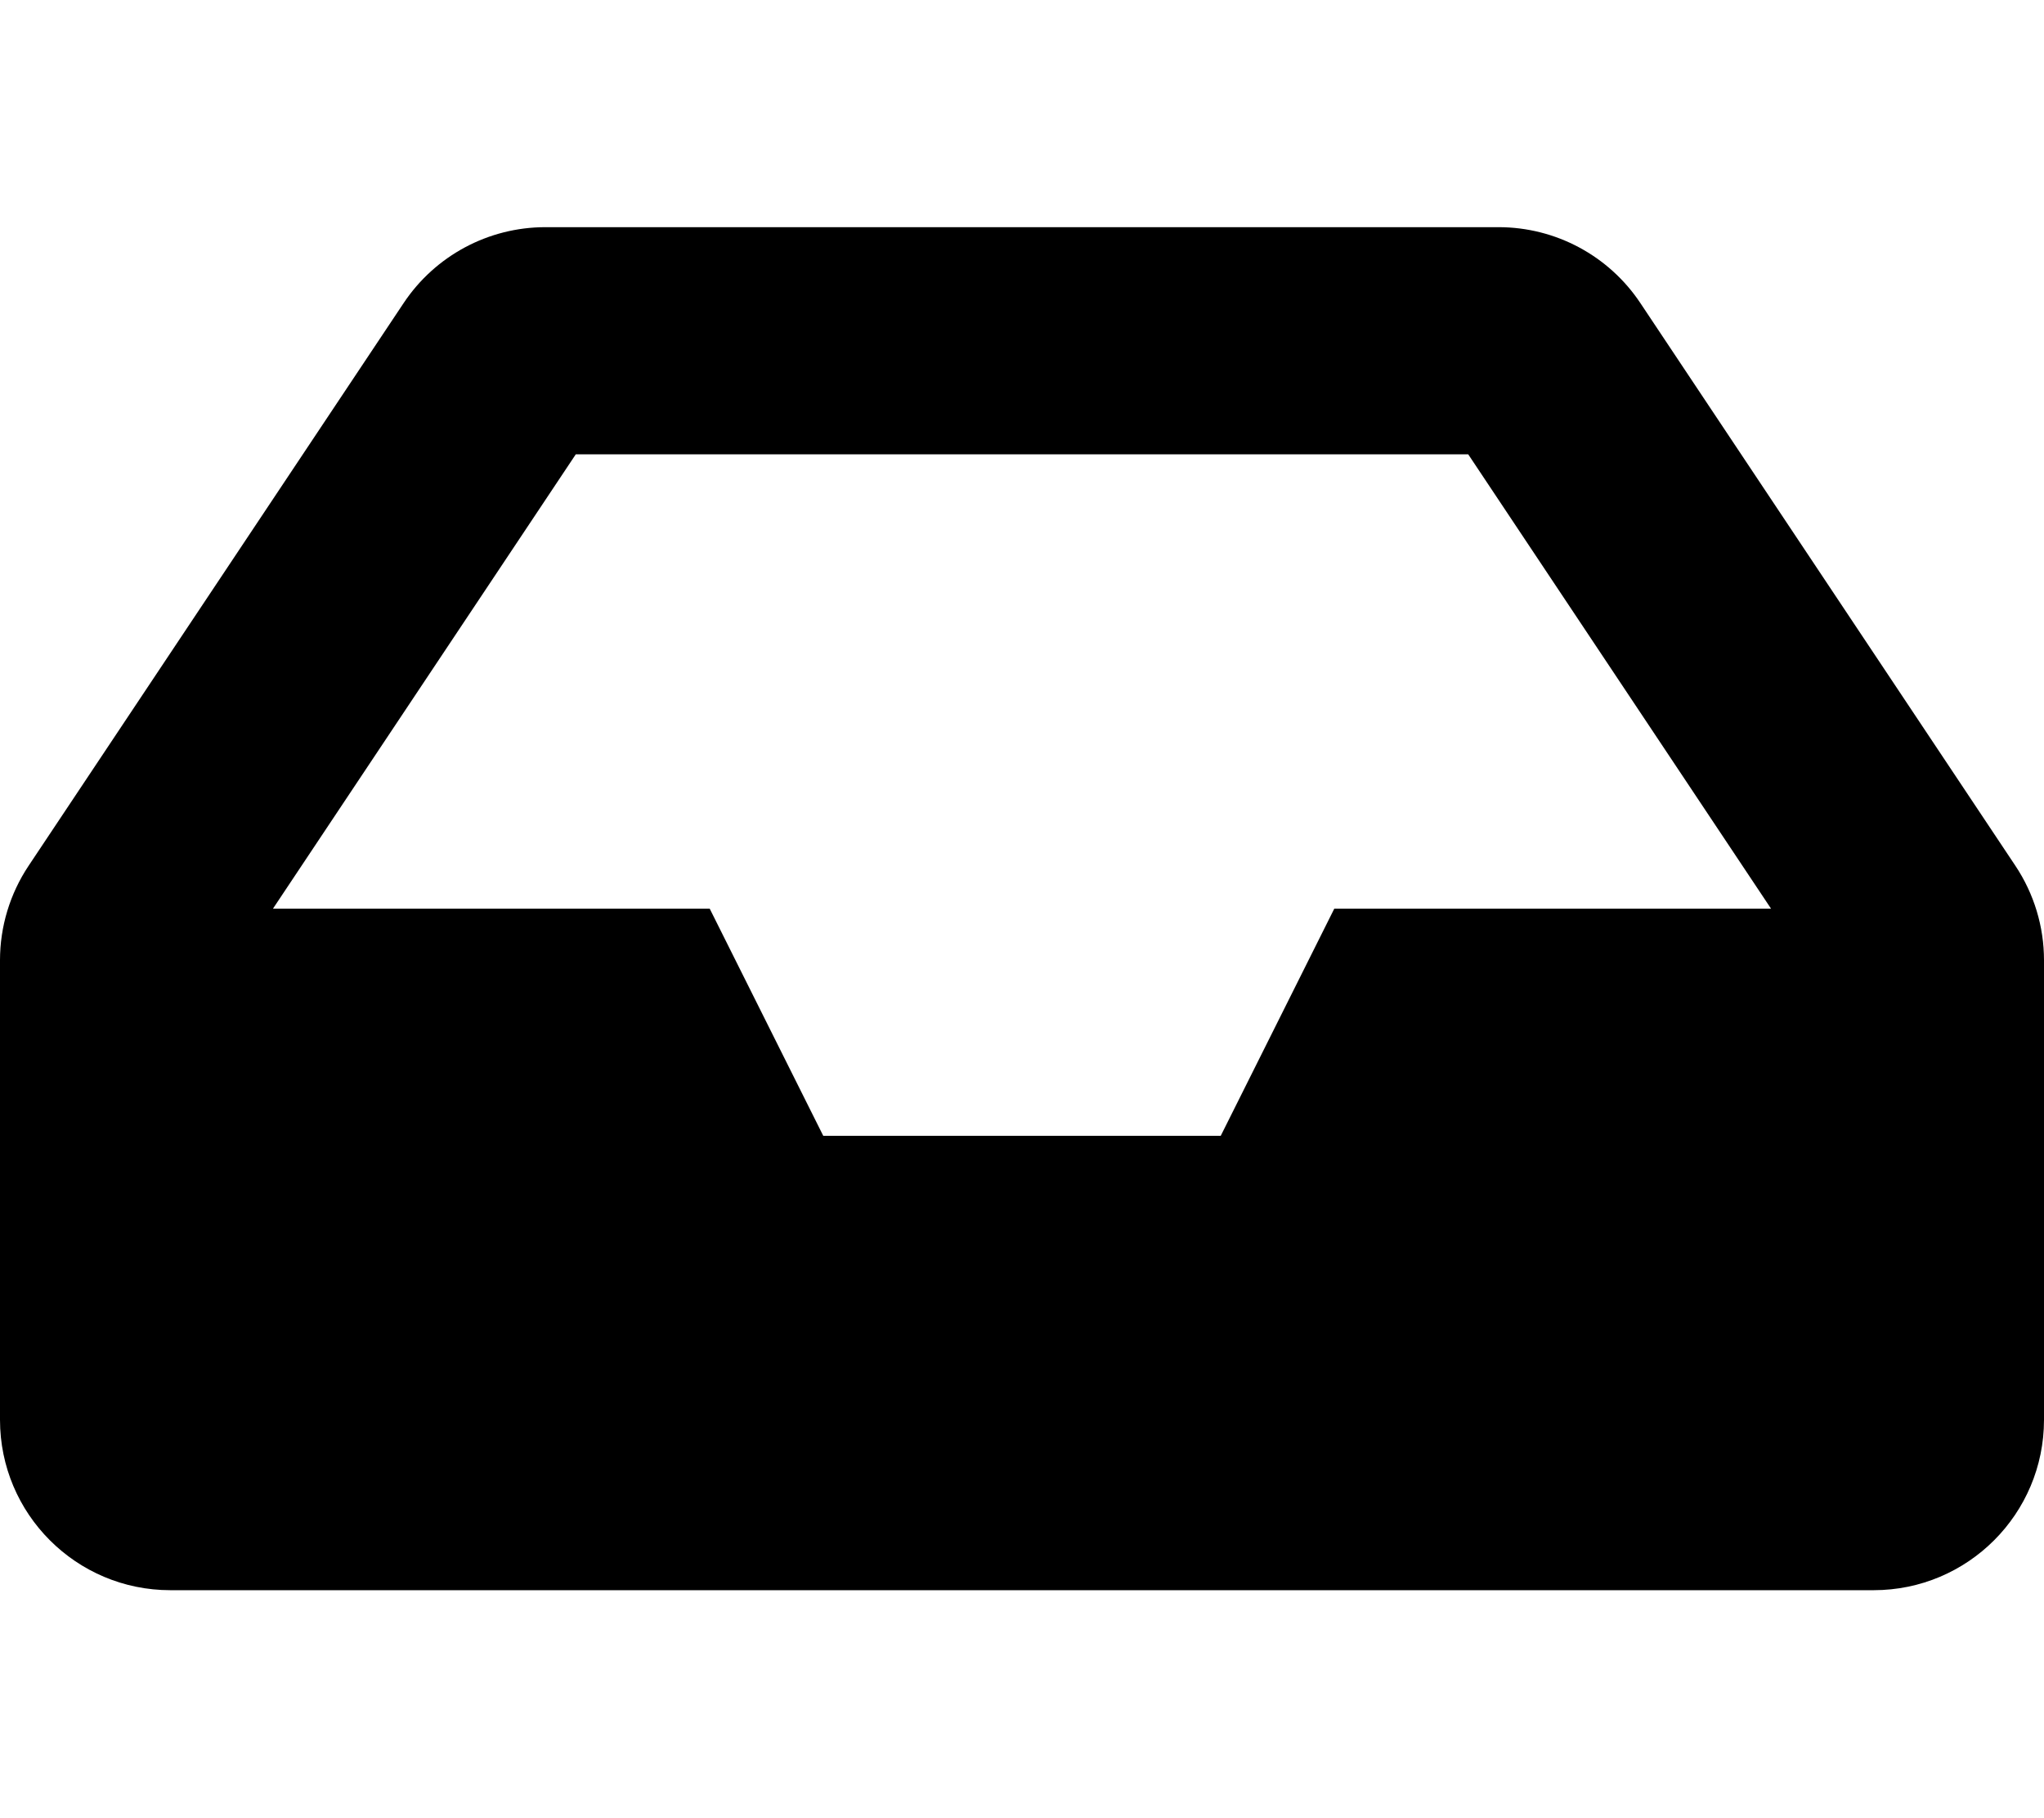
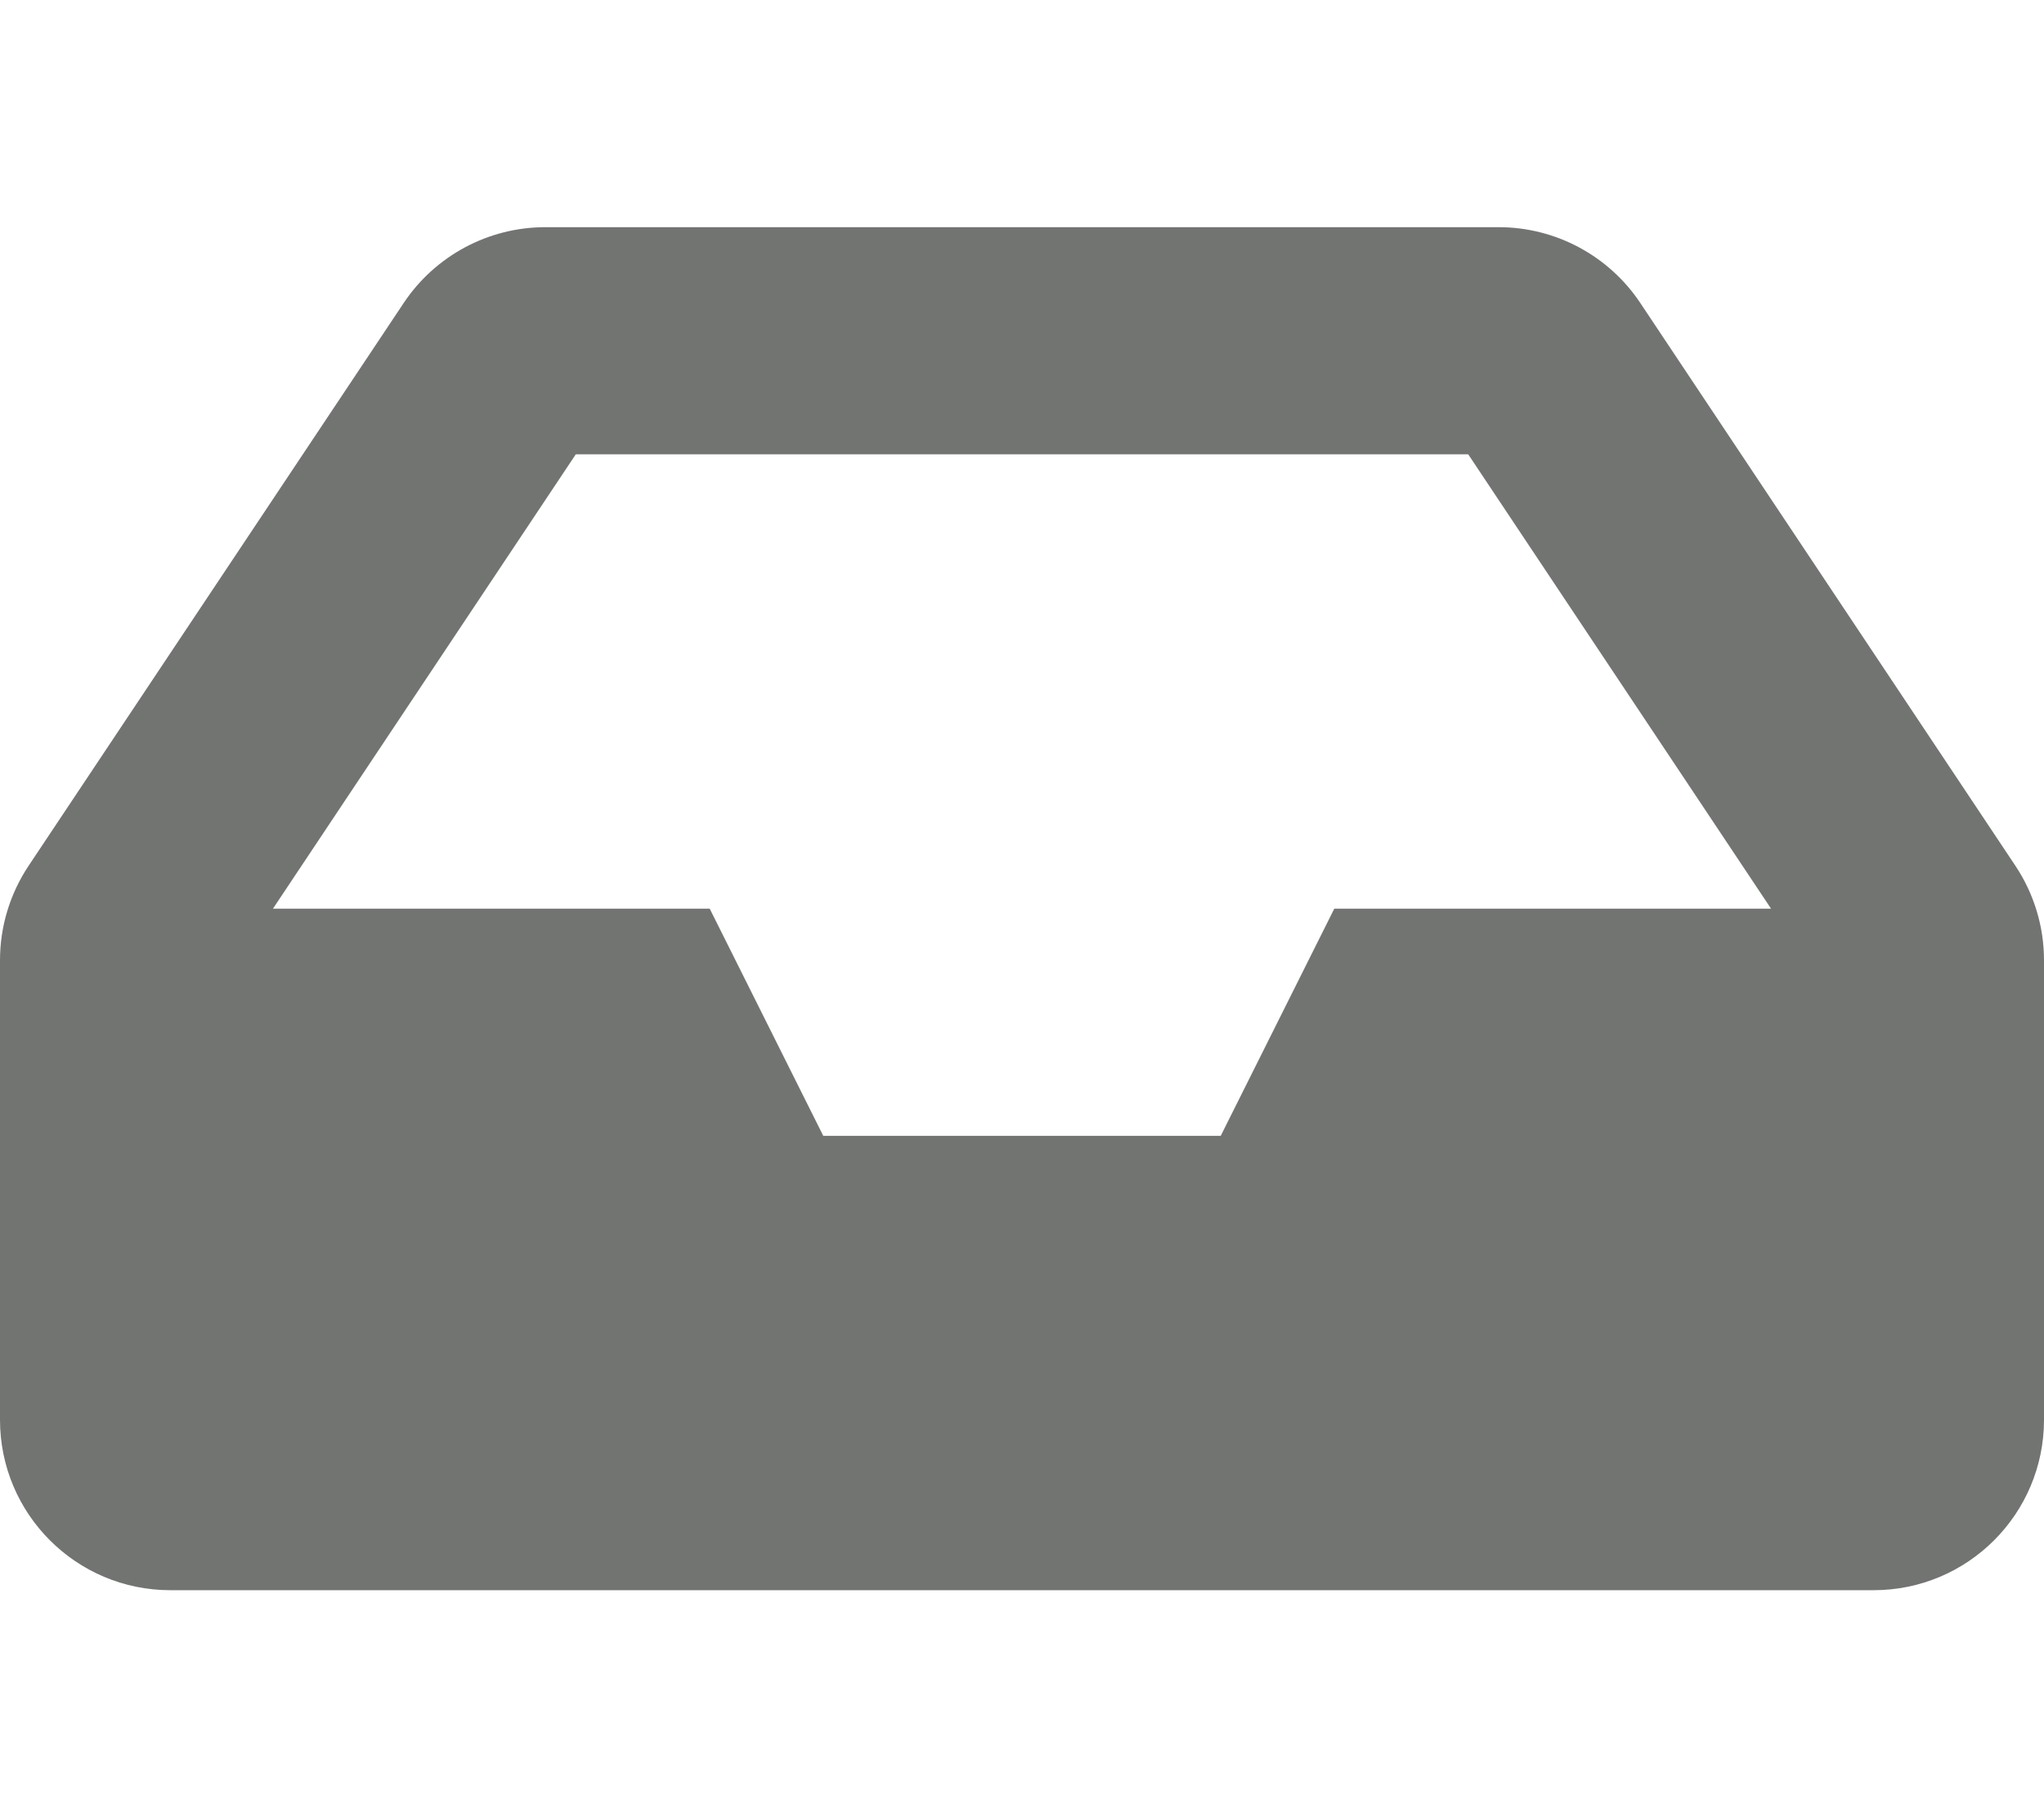
<svg xmlns="http://www.w3.org/2000/svg" aria-hidden="true" focusable="false" data-prefix="fas" data-icon="inbox" class="svg-inline--fa fa-inbox fa-w-18" role="img" viewBox="0 0 576 512">
-   <path fill="currentColor" d="M567.938 243.908L462.25 85.374A48.003 48.003 0 0 0 422.311 64H153.689a48 48 0 0 0-39.938 21.374L8.062 243.908A47.994 47.994 0 0 0 0 270.533V400c0 26.51 21.49 48 48 48h480c26.51 0 48-21.49 48-48V270.533a47.994 47.994 0 0 0-8.062-26.625zM162.252 128h251.497l85.333 128H376l-32 64H232l-32-64H76.918l85.334-128z" />
+   <path fill="#727472" d="M567.938 243.908L462.25 85.374A48.003 48.003 0 0 0 422.311 64H153.689a48 48 0 0 0-39.938 21.374L8.062 243.908A47.994 47.994 0 0 0 0 270.533V400c0 26.51 21.49 48 48 48h480c26.51 0 48-21.49 48-48V270.533a47.994 47.994 0 0 0-8.062-26.625zM162.252 128h251.497l85.333 128H376l-32 64H232l-32-64H76.918l85.334-128z" />
</svg>
